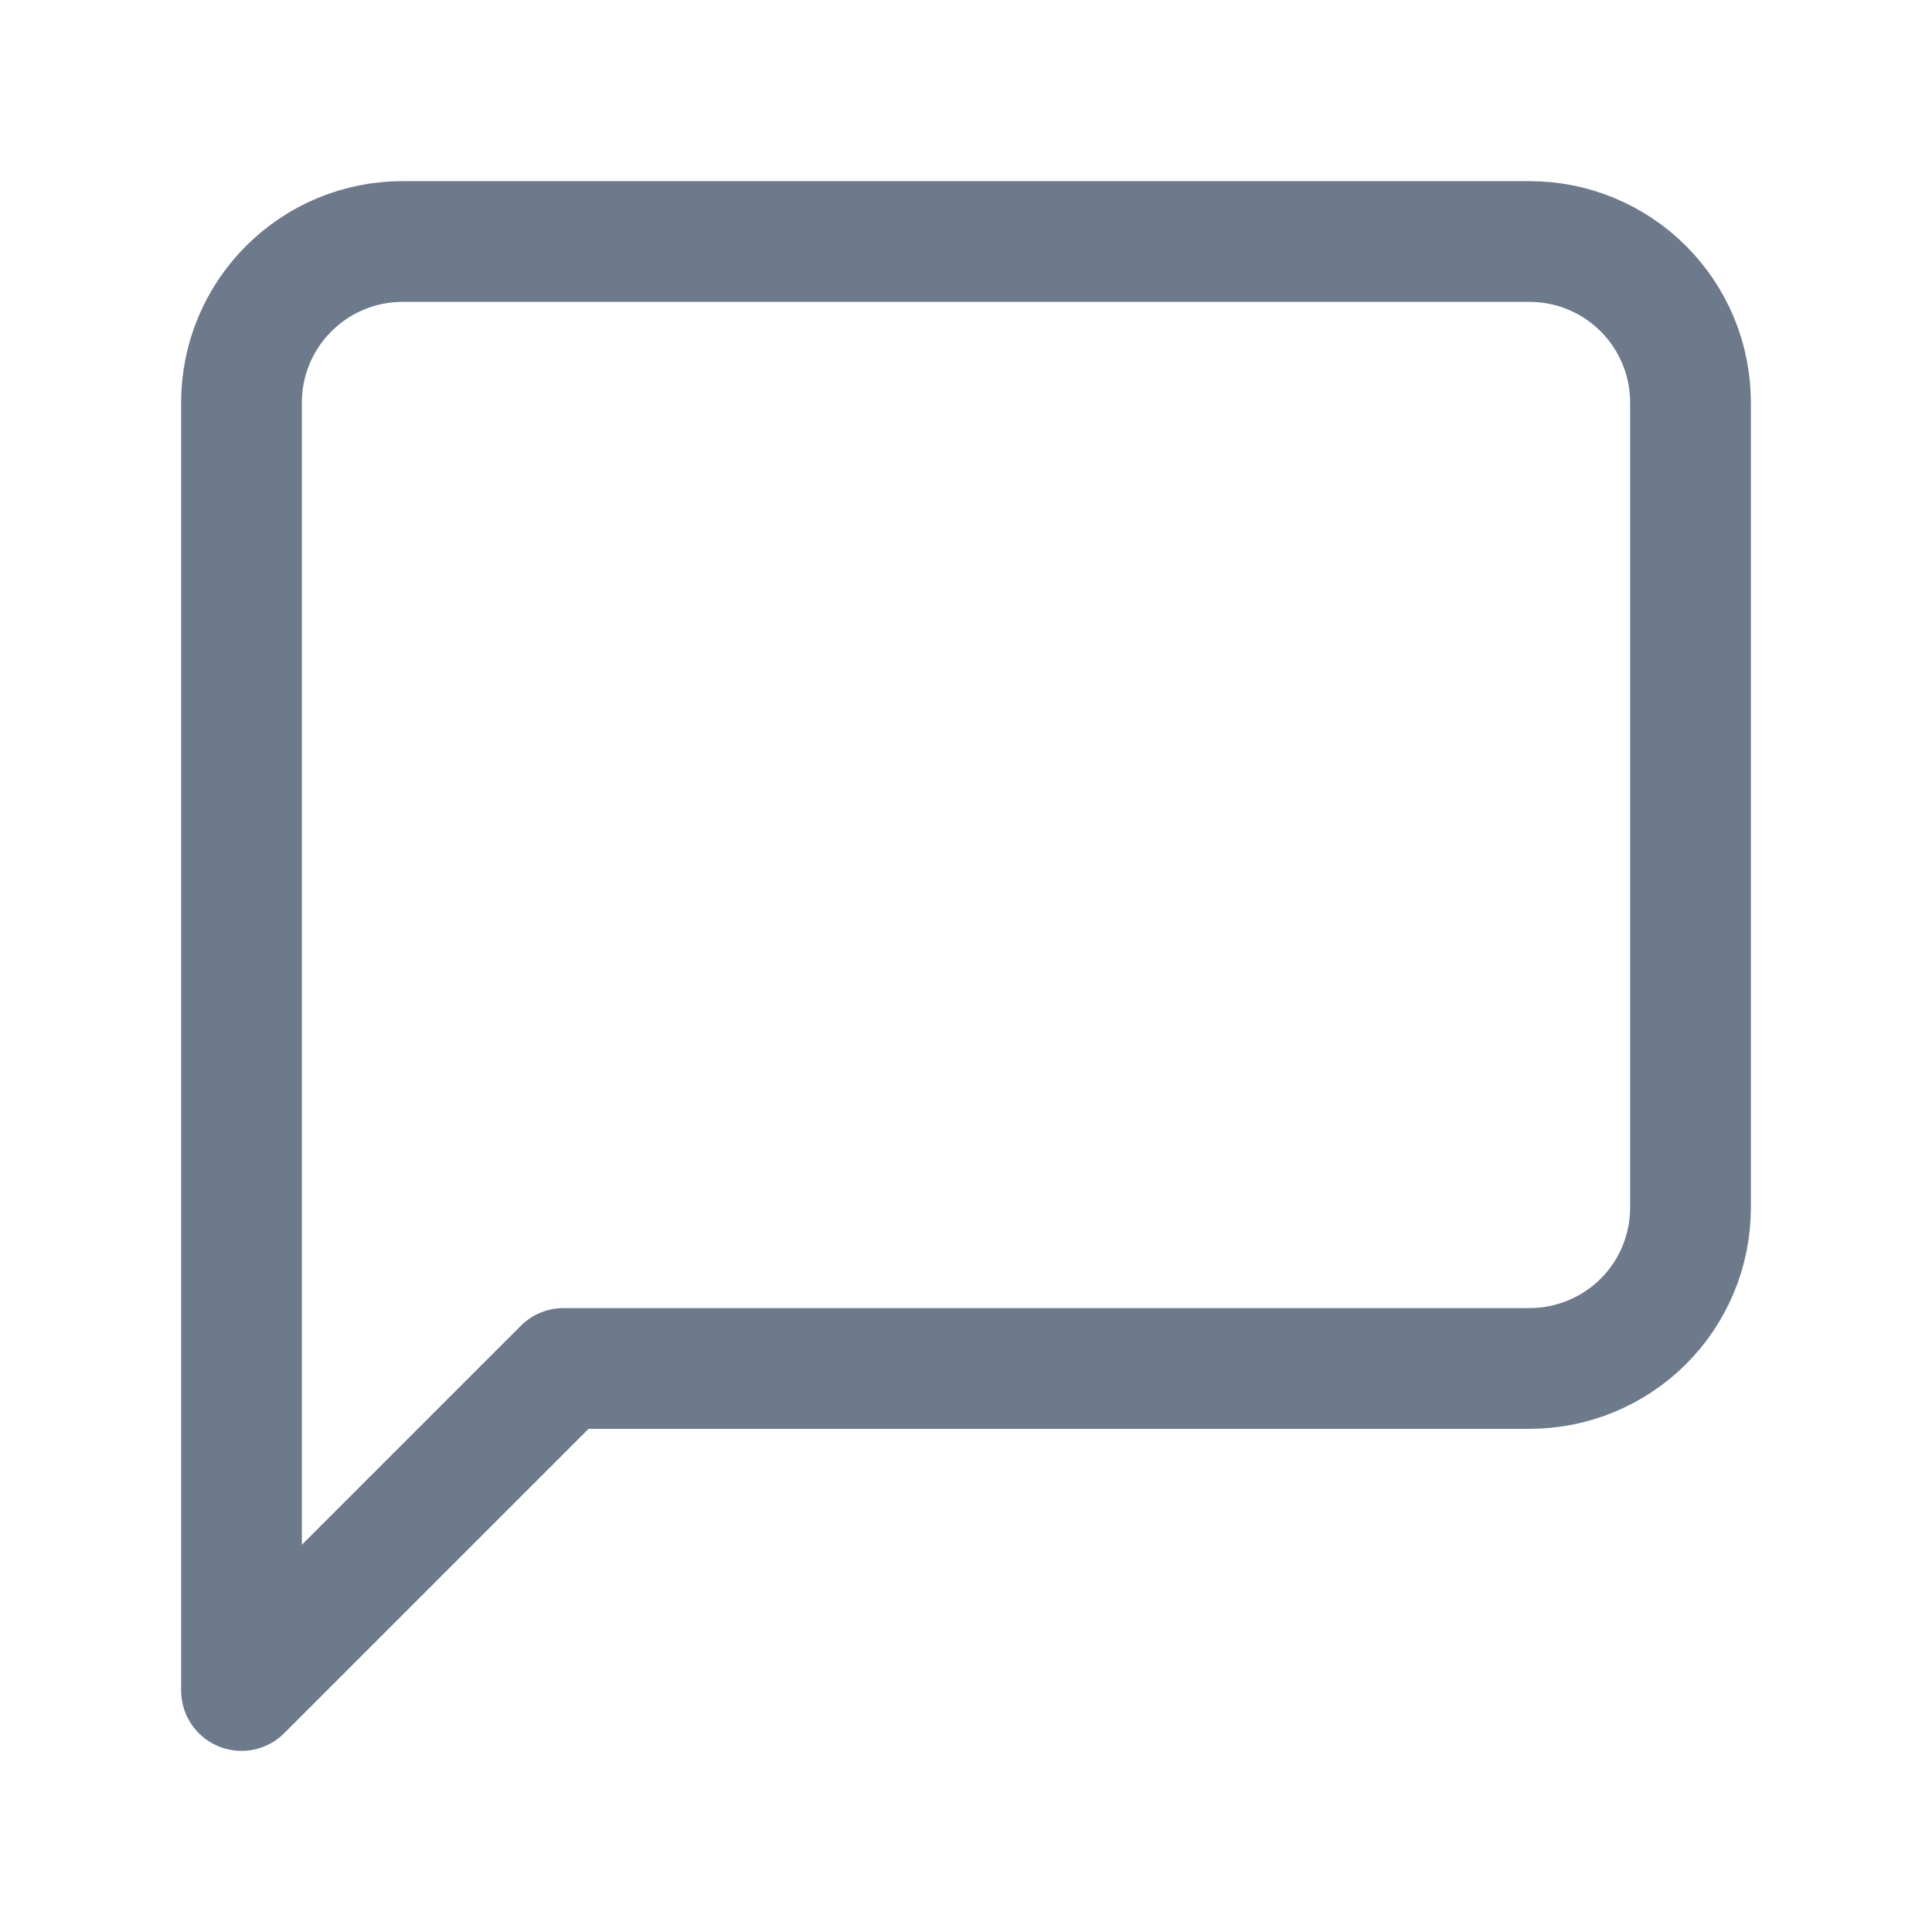
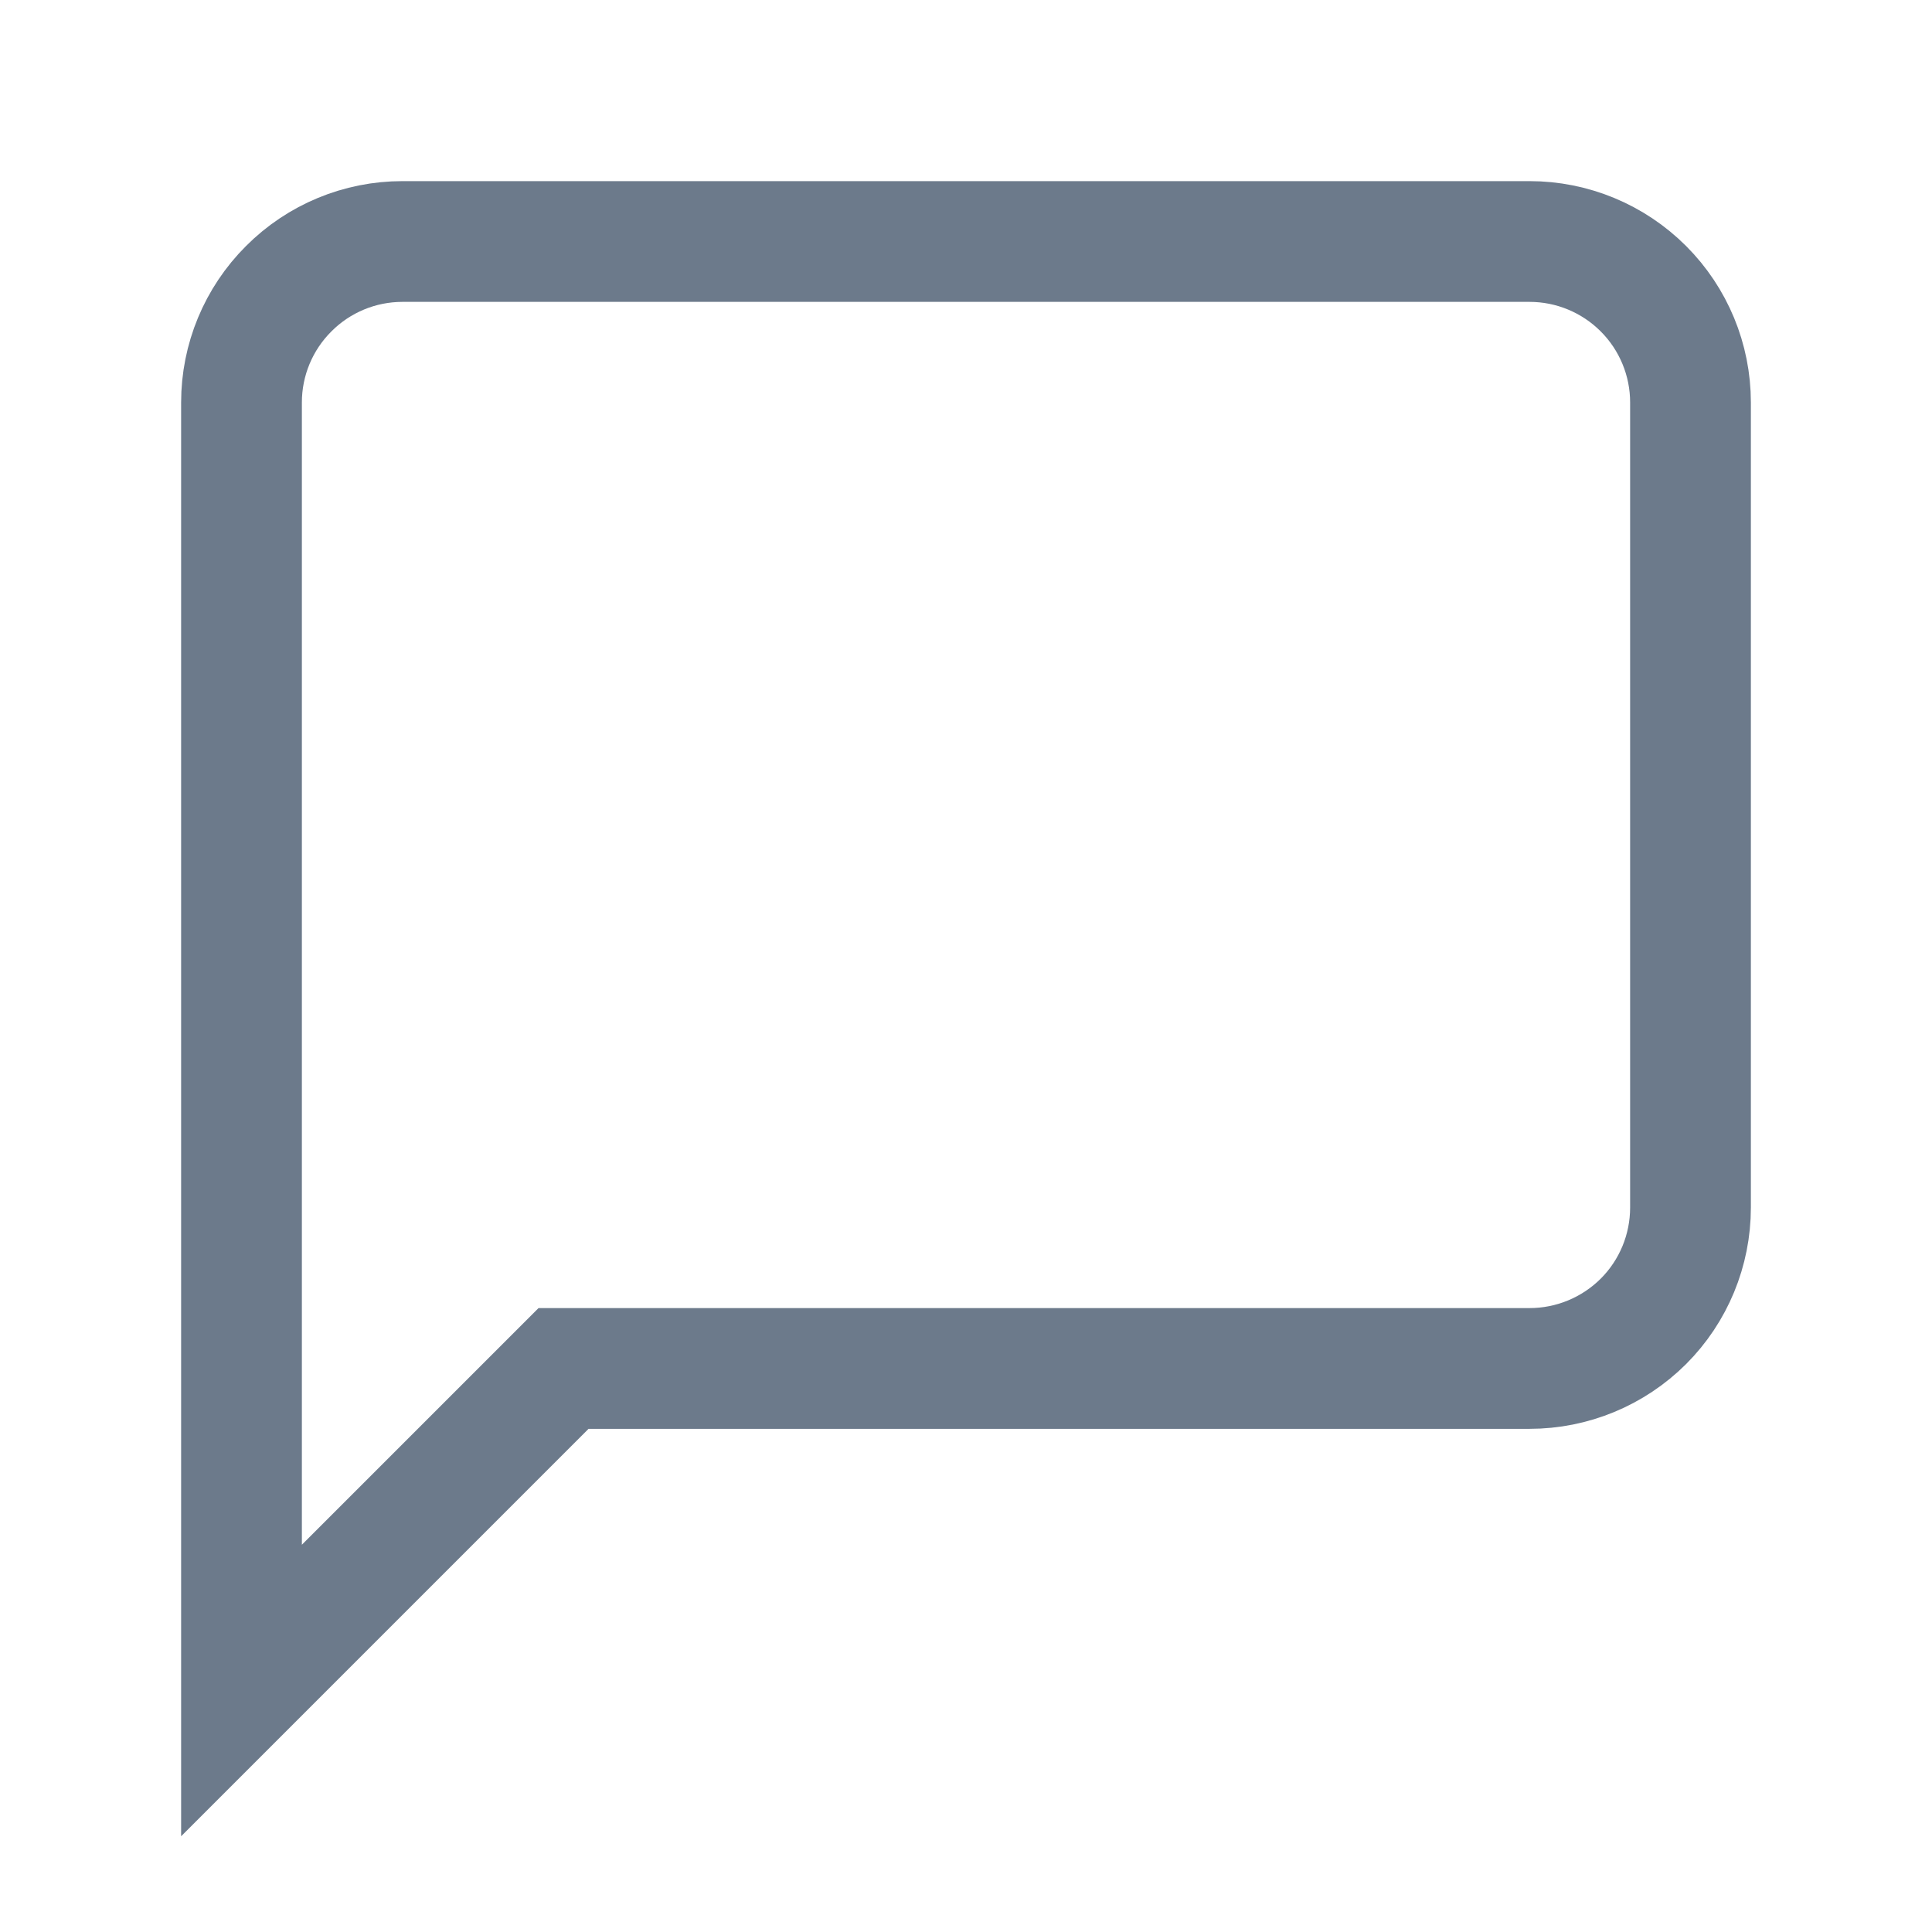
<svg xmlns="http://www.w3.org/2000/svg" width="16" height="16" viewBox="0 0 16 16" fill="none">
  <g id="line / chat">
-     <path id="Vector" d="M14 10C14 10.354 13.86 10.693 13.61 10.943C13.359 11.193 13.02 11.333 12.667 11.333H4.667L2 14V3.333C2 2.98 2.14 2.641 2.391 2.391C2.641 2.14 2.98 2 3.333 2H12.667C13.02 2 13.359 2.14 13.61 2.391C13.86 2.641 14 2.98 14 3.333V10Z" stroke="#6C7A8B" strokeWidth="1.5" stroke-linecap="round" stroke-linejoin="round" />
+     <path id="Vector" d="M14 10C14 10.354 13.86 10.693 13.61 10.943C13.359 11.193 13.02 11.333 12.667 11.333H4.667L2 14V3.333C2 2.98 2.14 2.641 2.391 2.391C2.641 2.14 2.98 2 3.333 2H12.667C13.02 2 13.359 2.14 13.61 2.391C13.86 2.641 14 2.98 14 3.333V10Z" stroke="#6C7A8B" strokeWidth="1.5" strokeLinecap="round" strokeLinejoin="round" />
  </g>
</svg>
